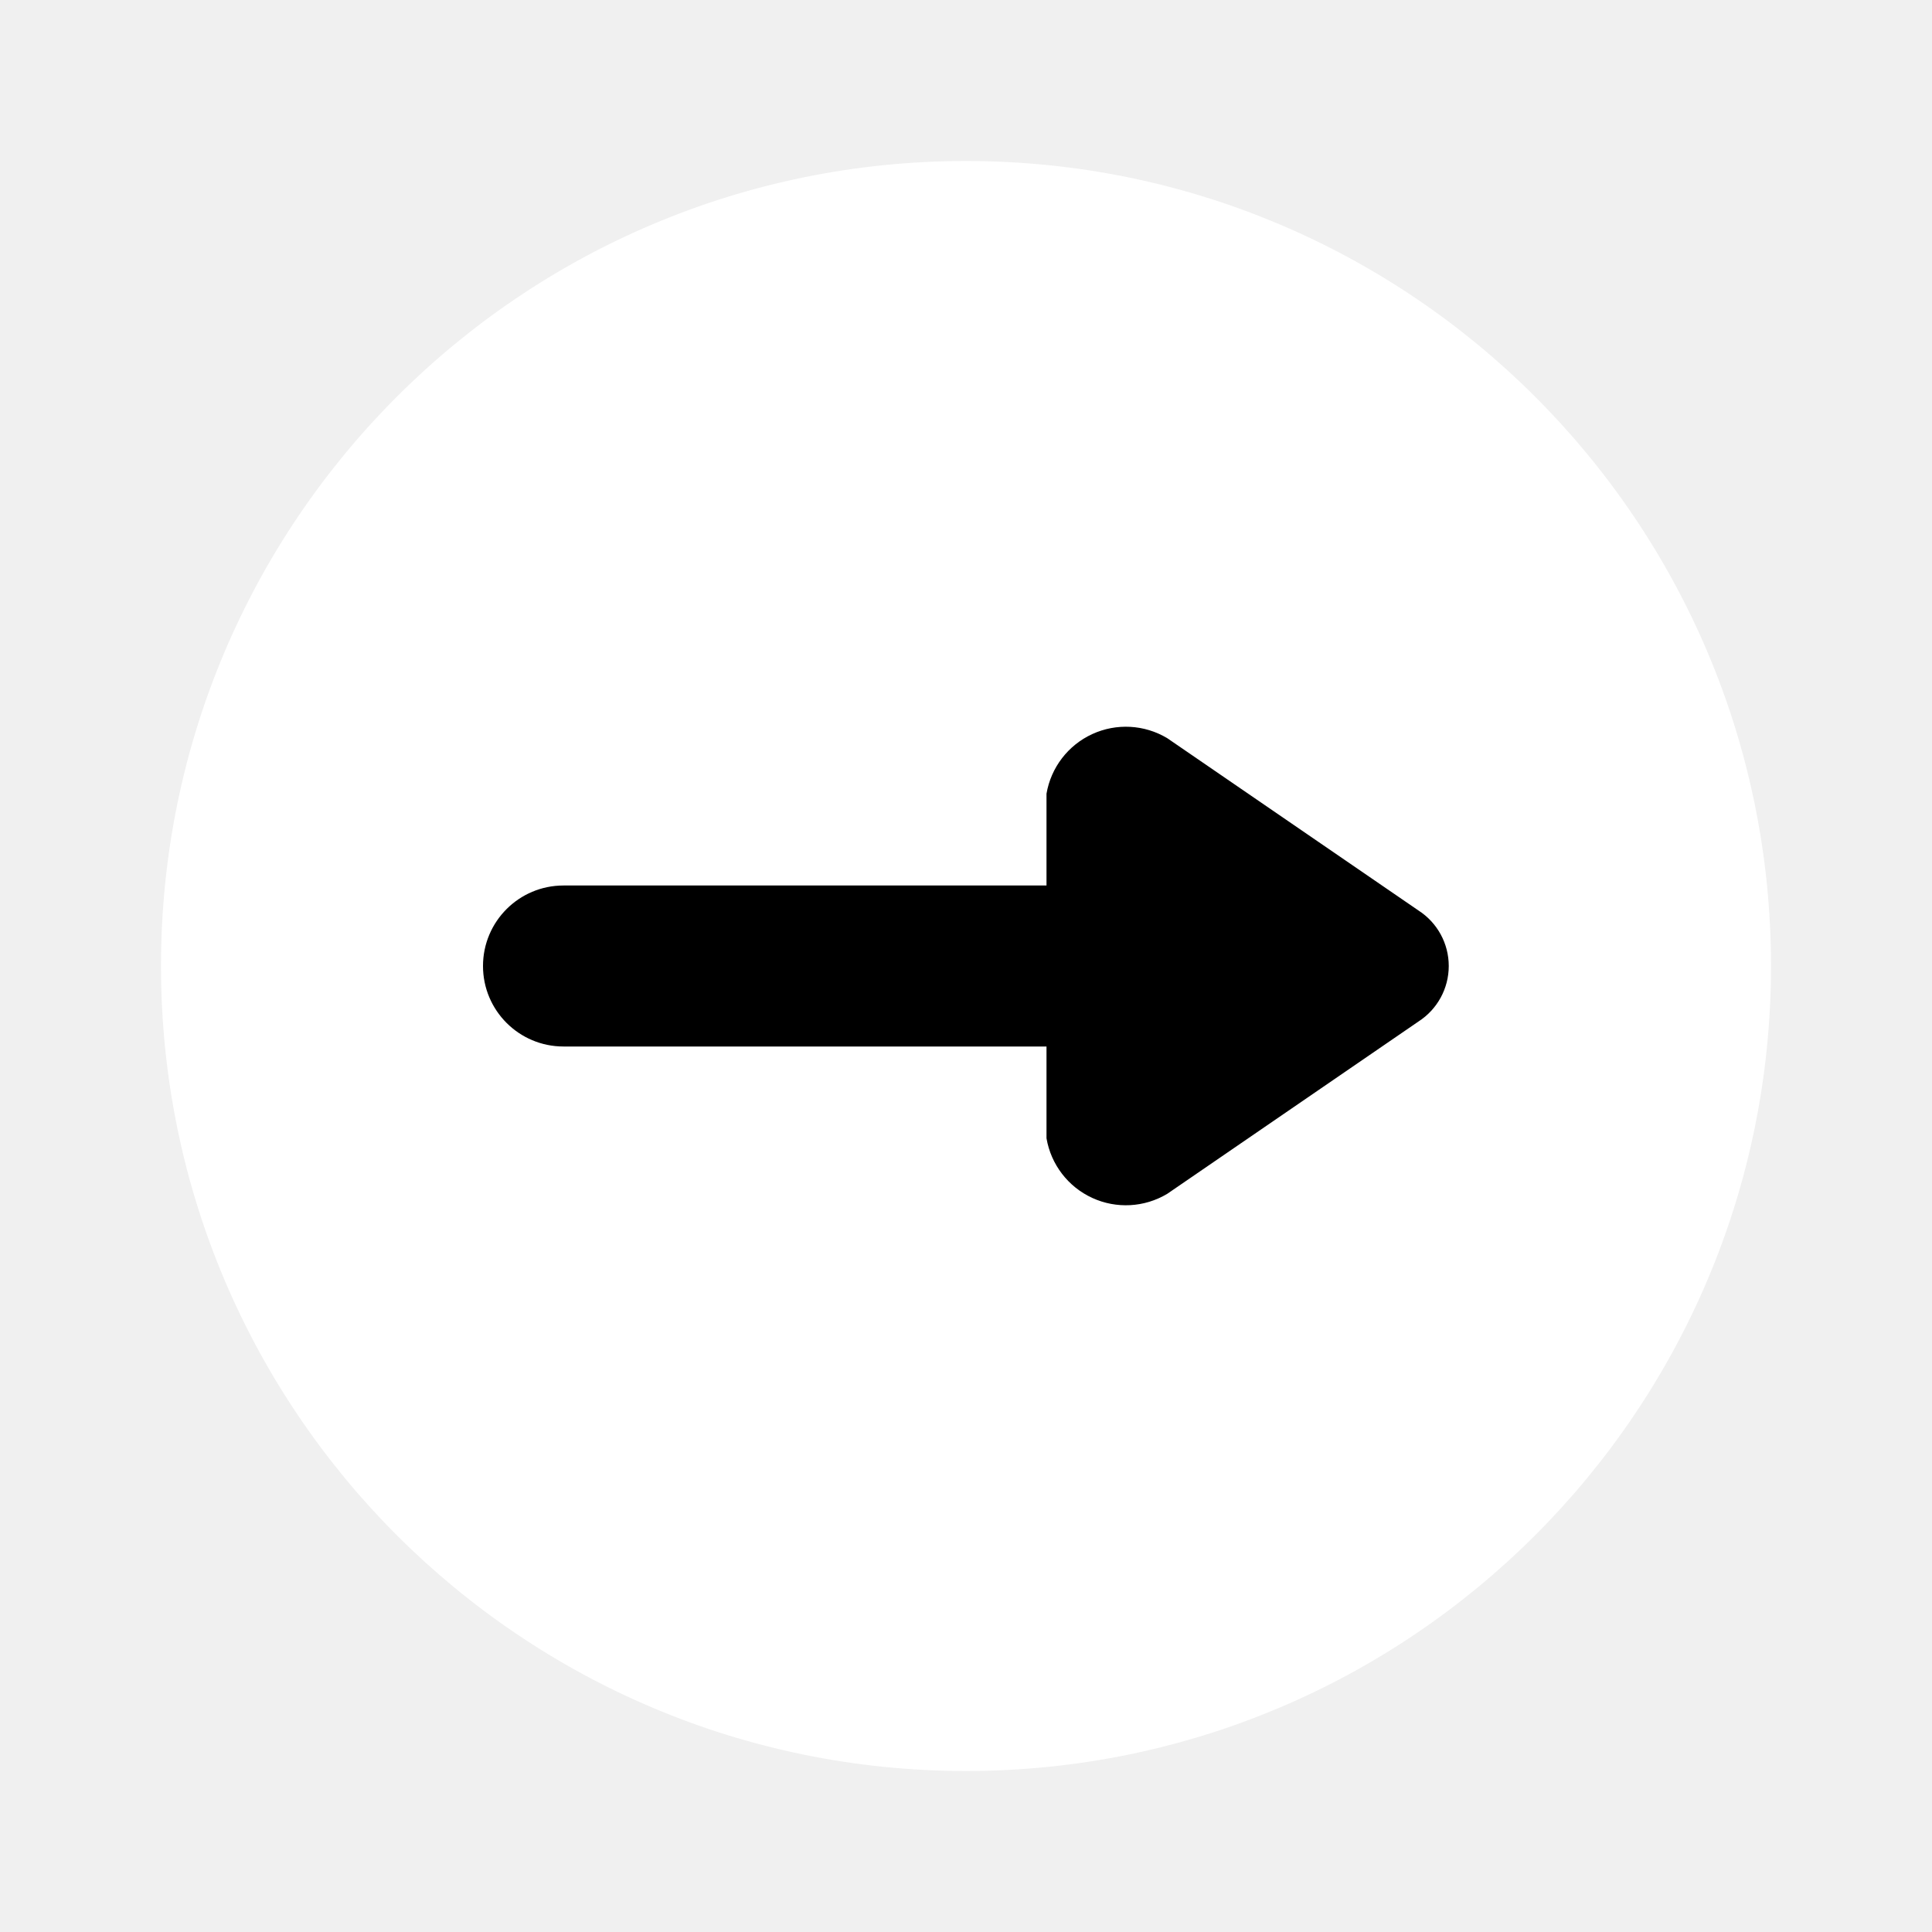
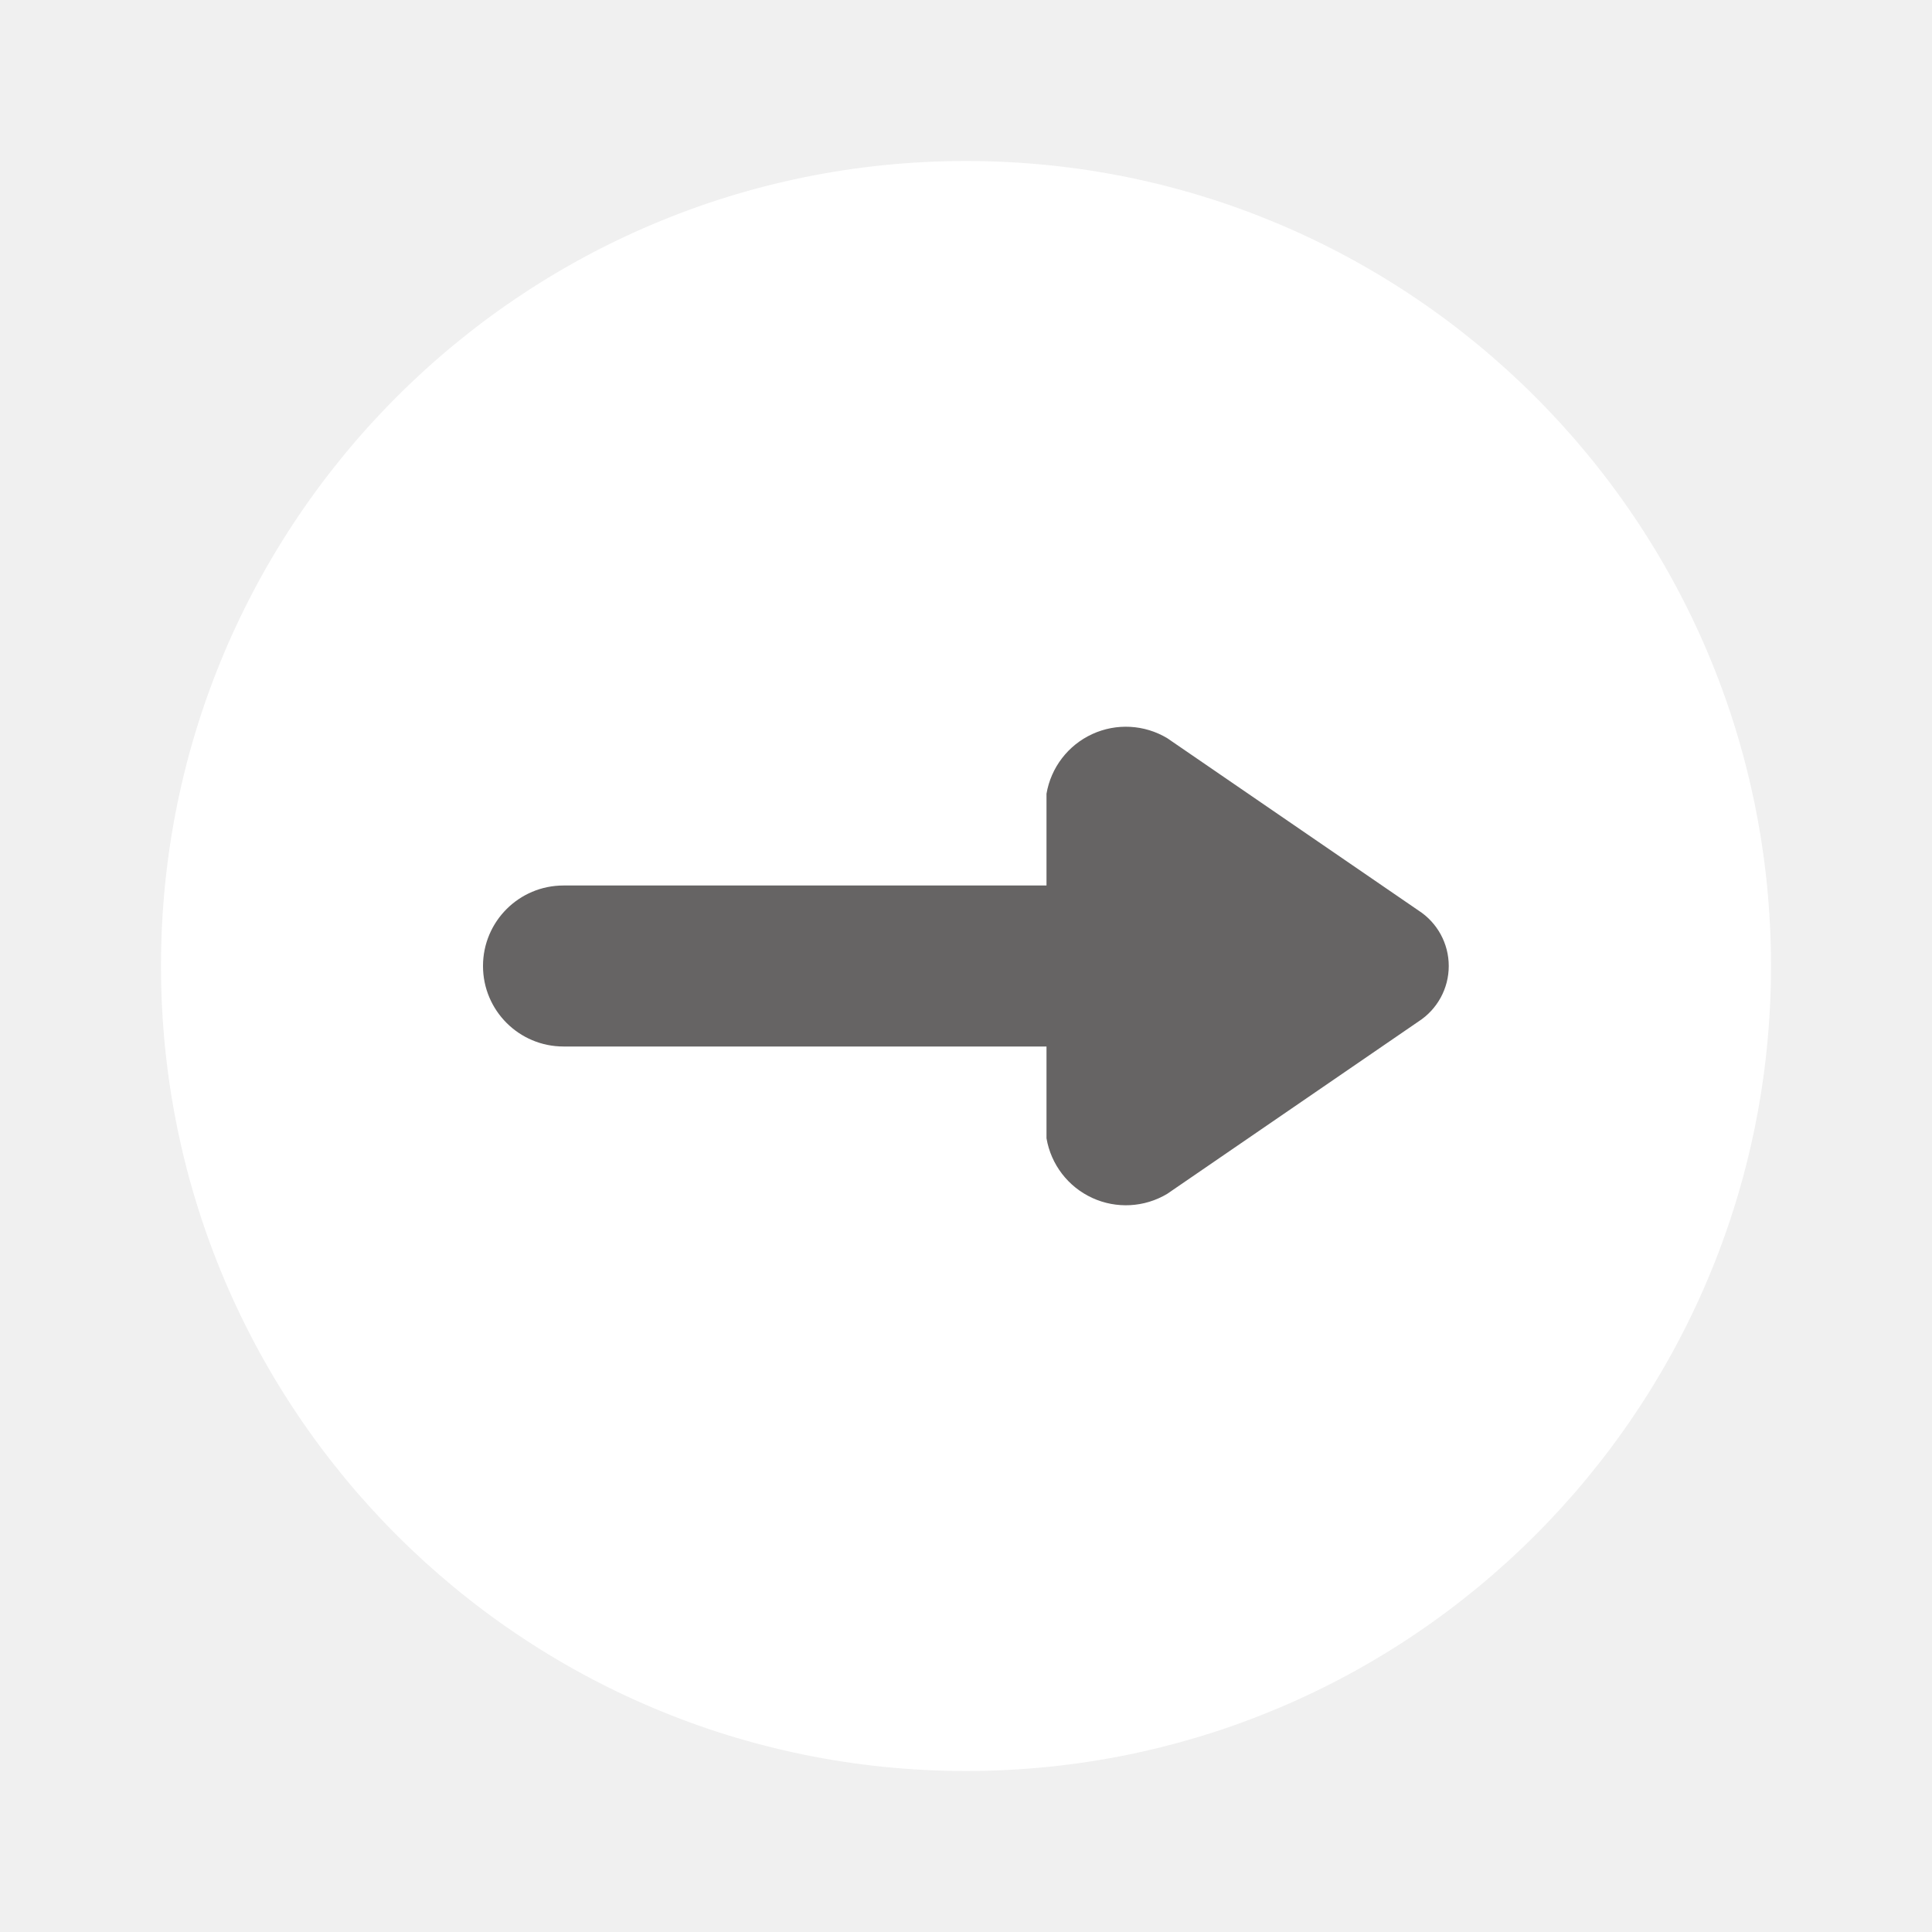
<svg xmlns="http://www.w3.org/2000/svg" fill="#FFFFFF" width="current" viewBox="0 0 24 24" id="right-arrow-circle" data-name="Flat Color" class="icon flat-color">
  <circle id="primary" cx="12" cy="12" r="10" style="fill: #FFFFFF;" />
-   <path id="secondary" d="M17.62,11.31,14.5,9.17a1,1,0,0,0-1.5.69V11H7a1,1,0,0,0,0,2h6v1.14a1,1,0,0,0,1.5.69l3.12-2.14A.82.82,0,0,0,17.62,11.31Z" style="fill: #000" />
+   <path id="secondary" d="M17.62,11.31,14.5,9.17a1,1,0,0,0-1.5.69V11H7a1,1,0,0,0,0,2h6v1.14a1,1,0,0,0,1.5.69l3.12-2.14A.82.82,0,0,0,17.62,11.31Z" style="fill:rgb(102, 100, 100)" />
</svg>
